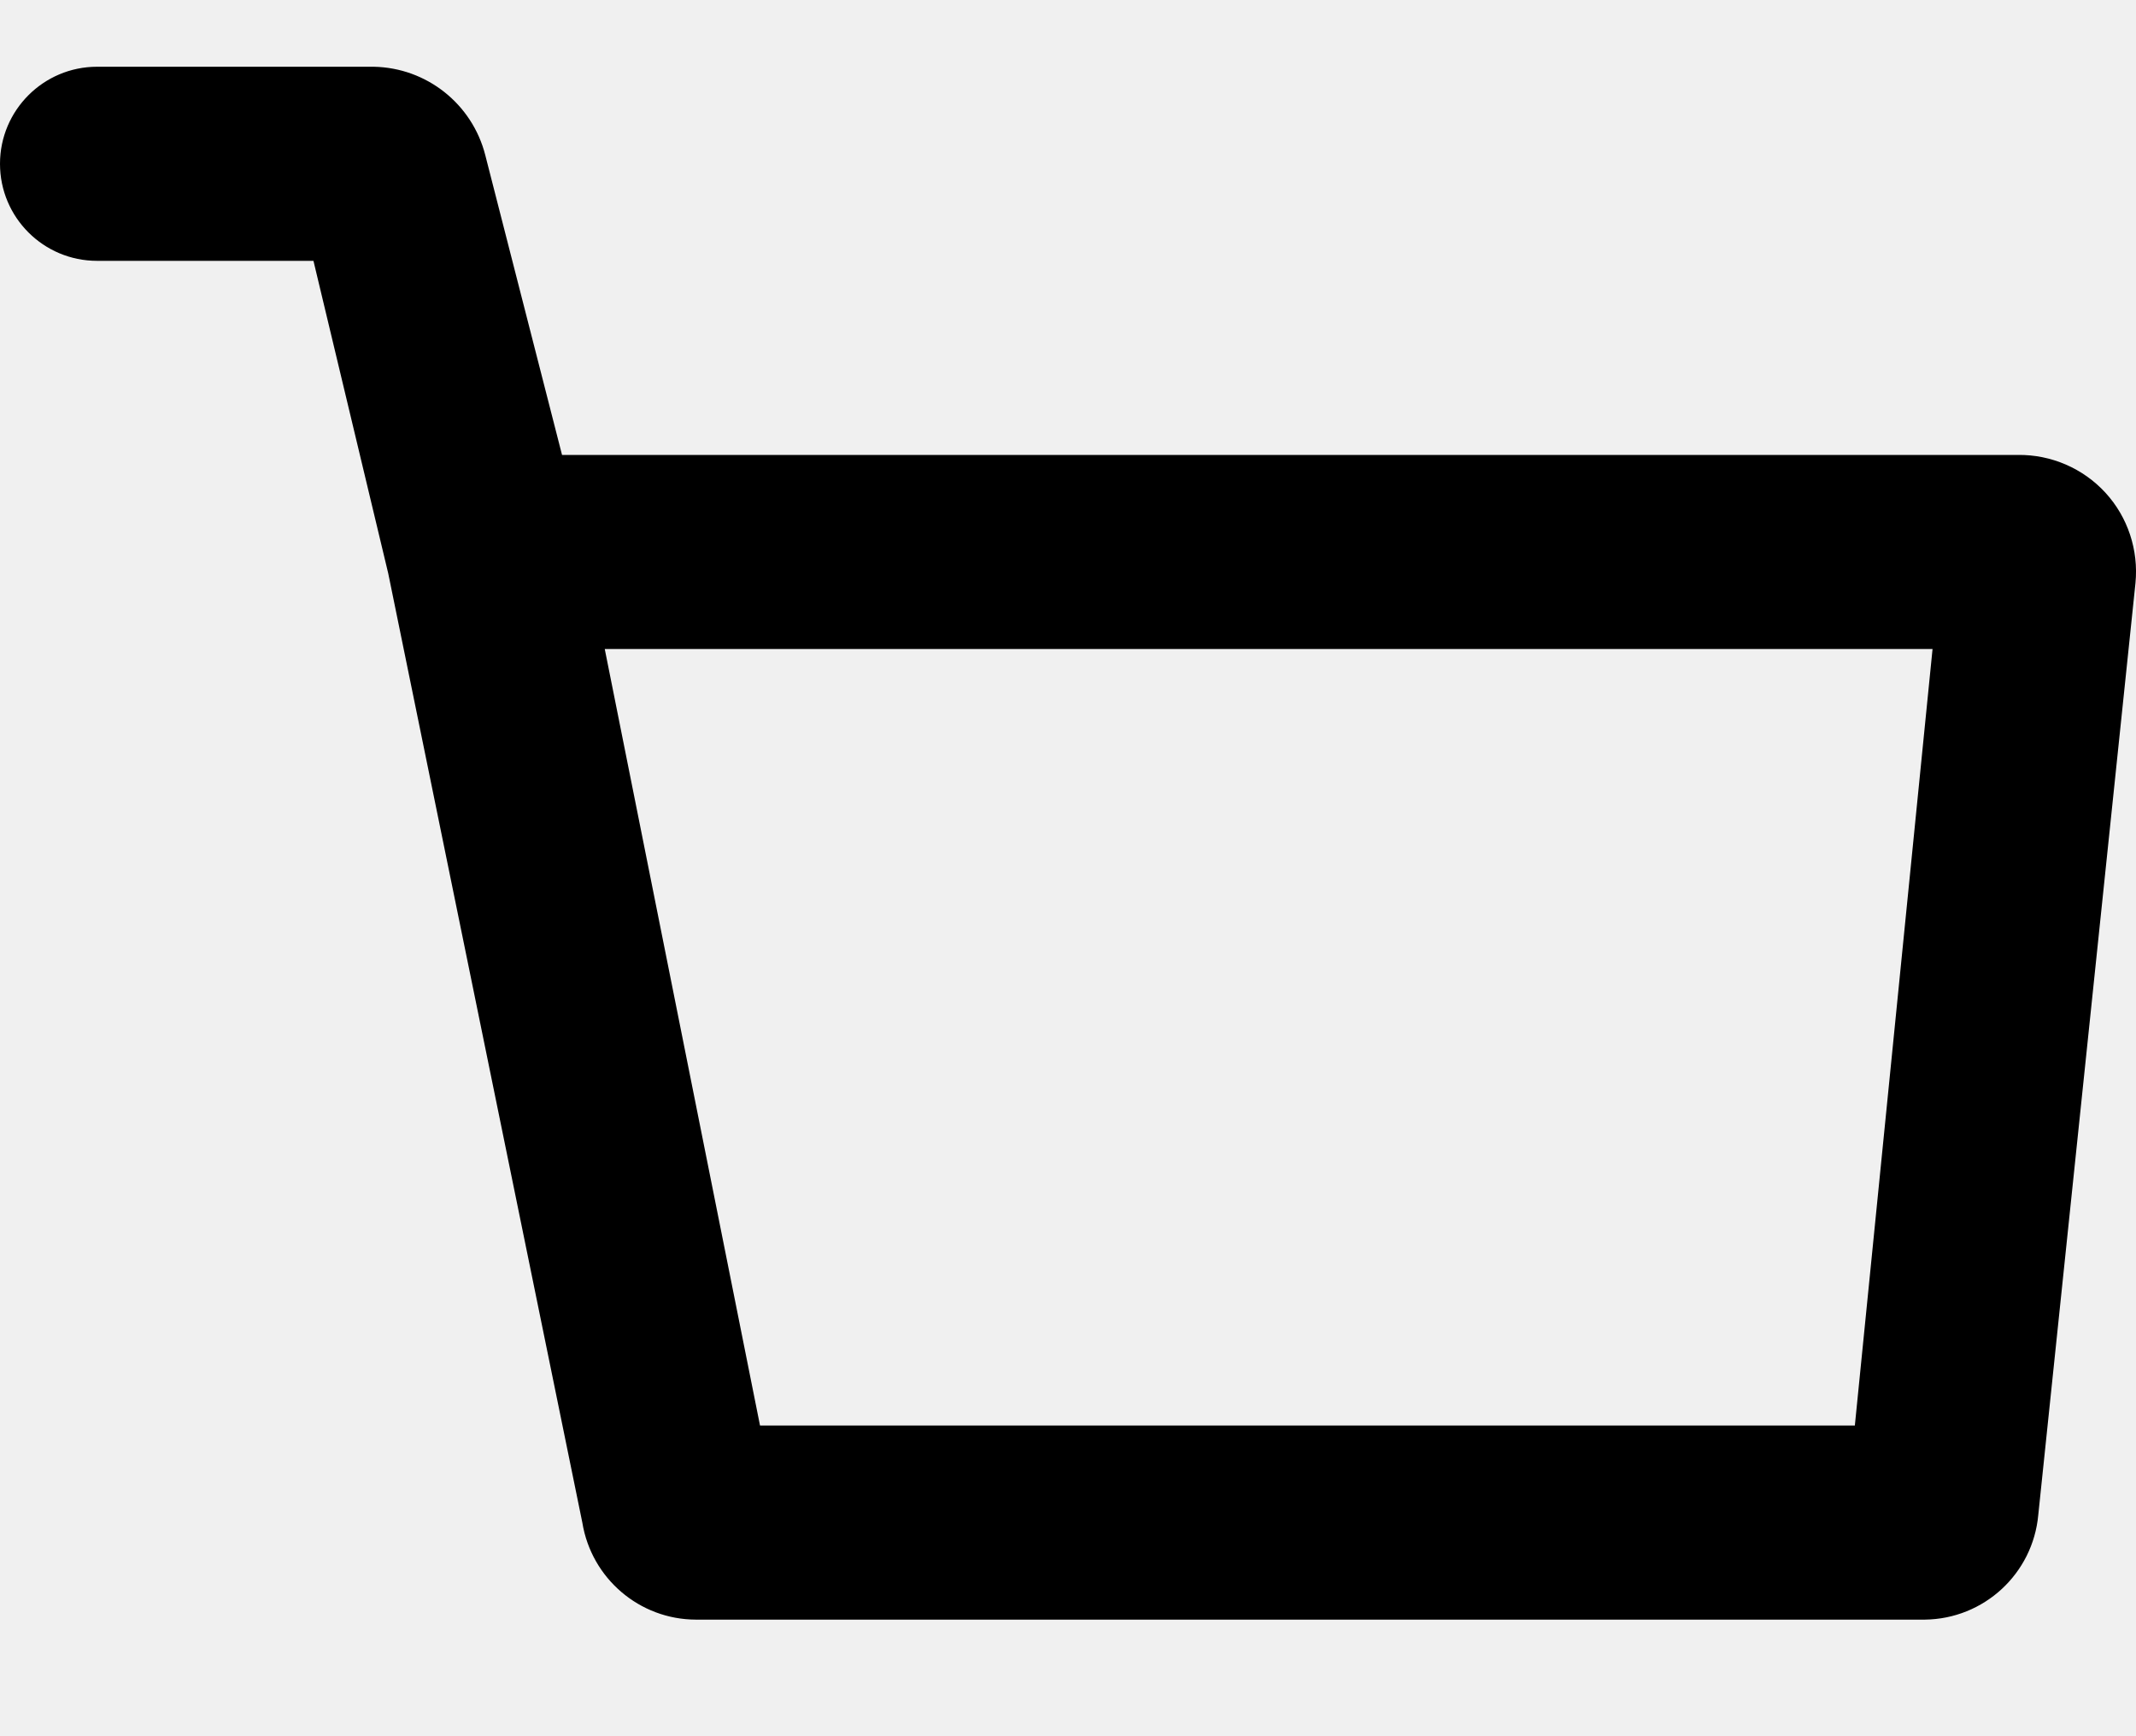
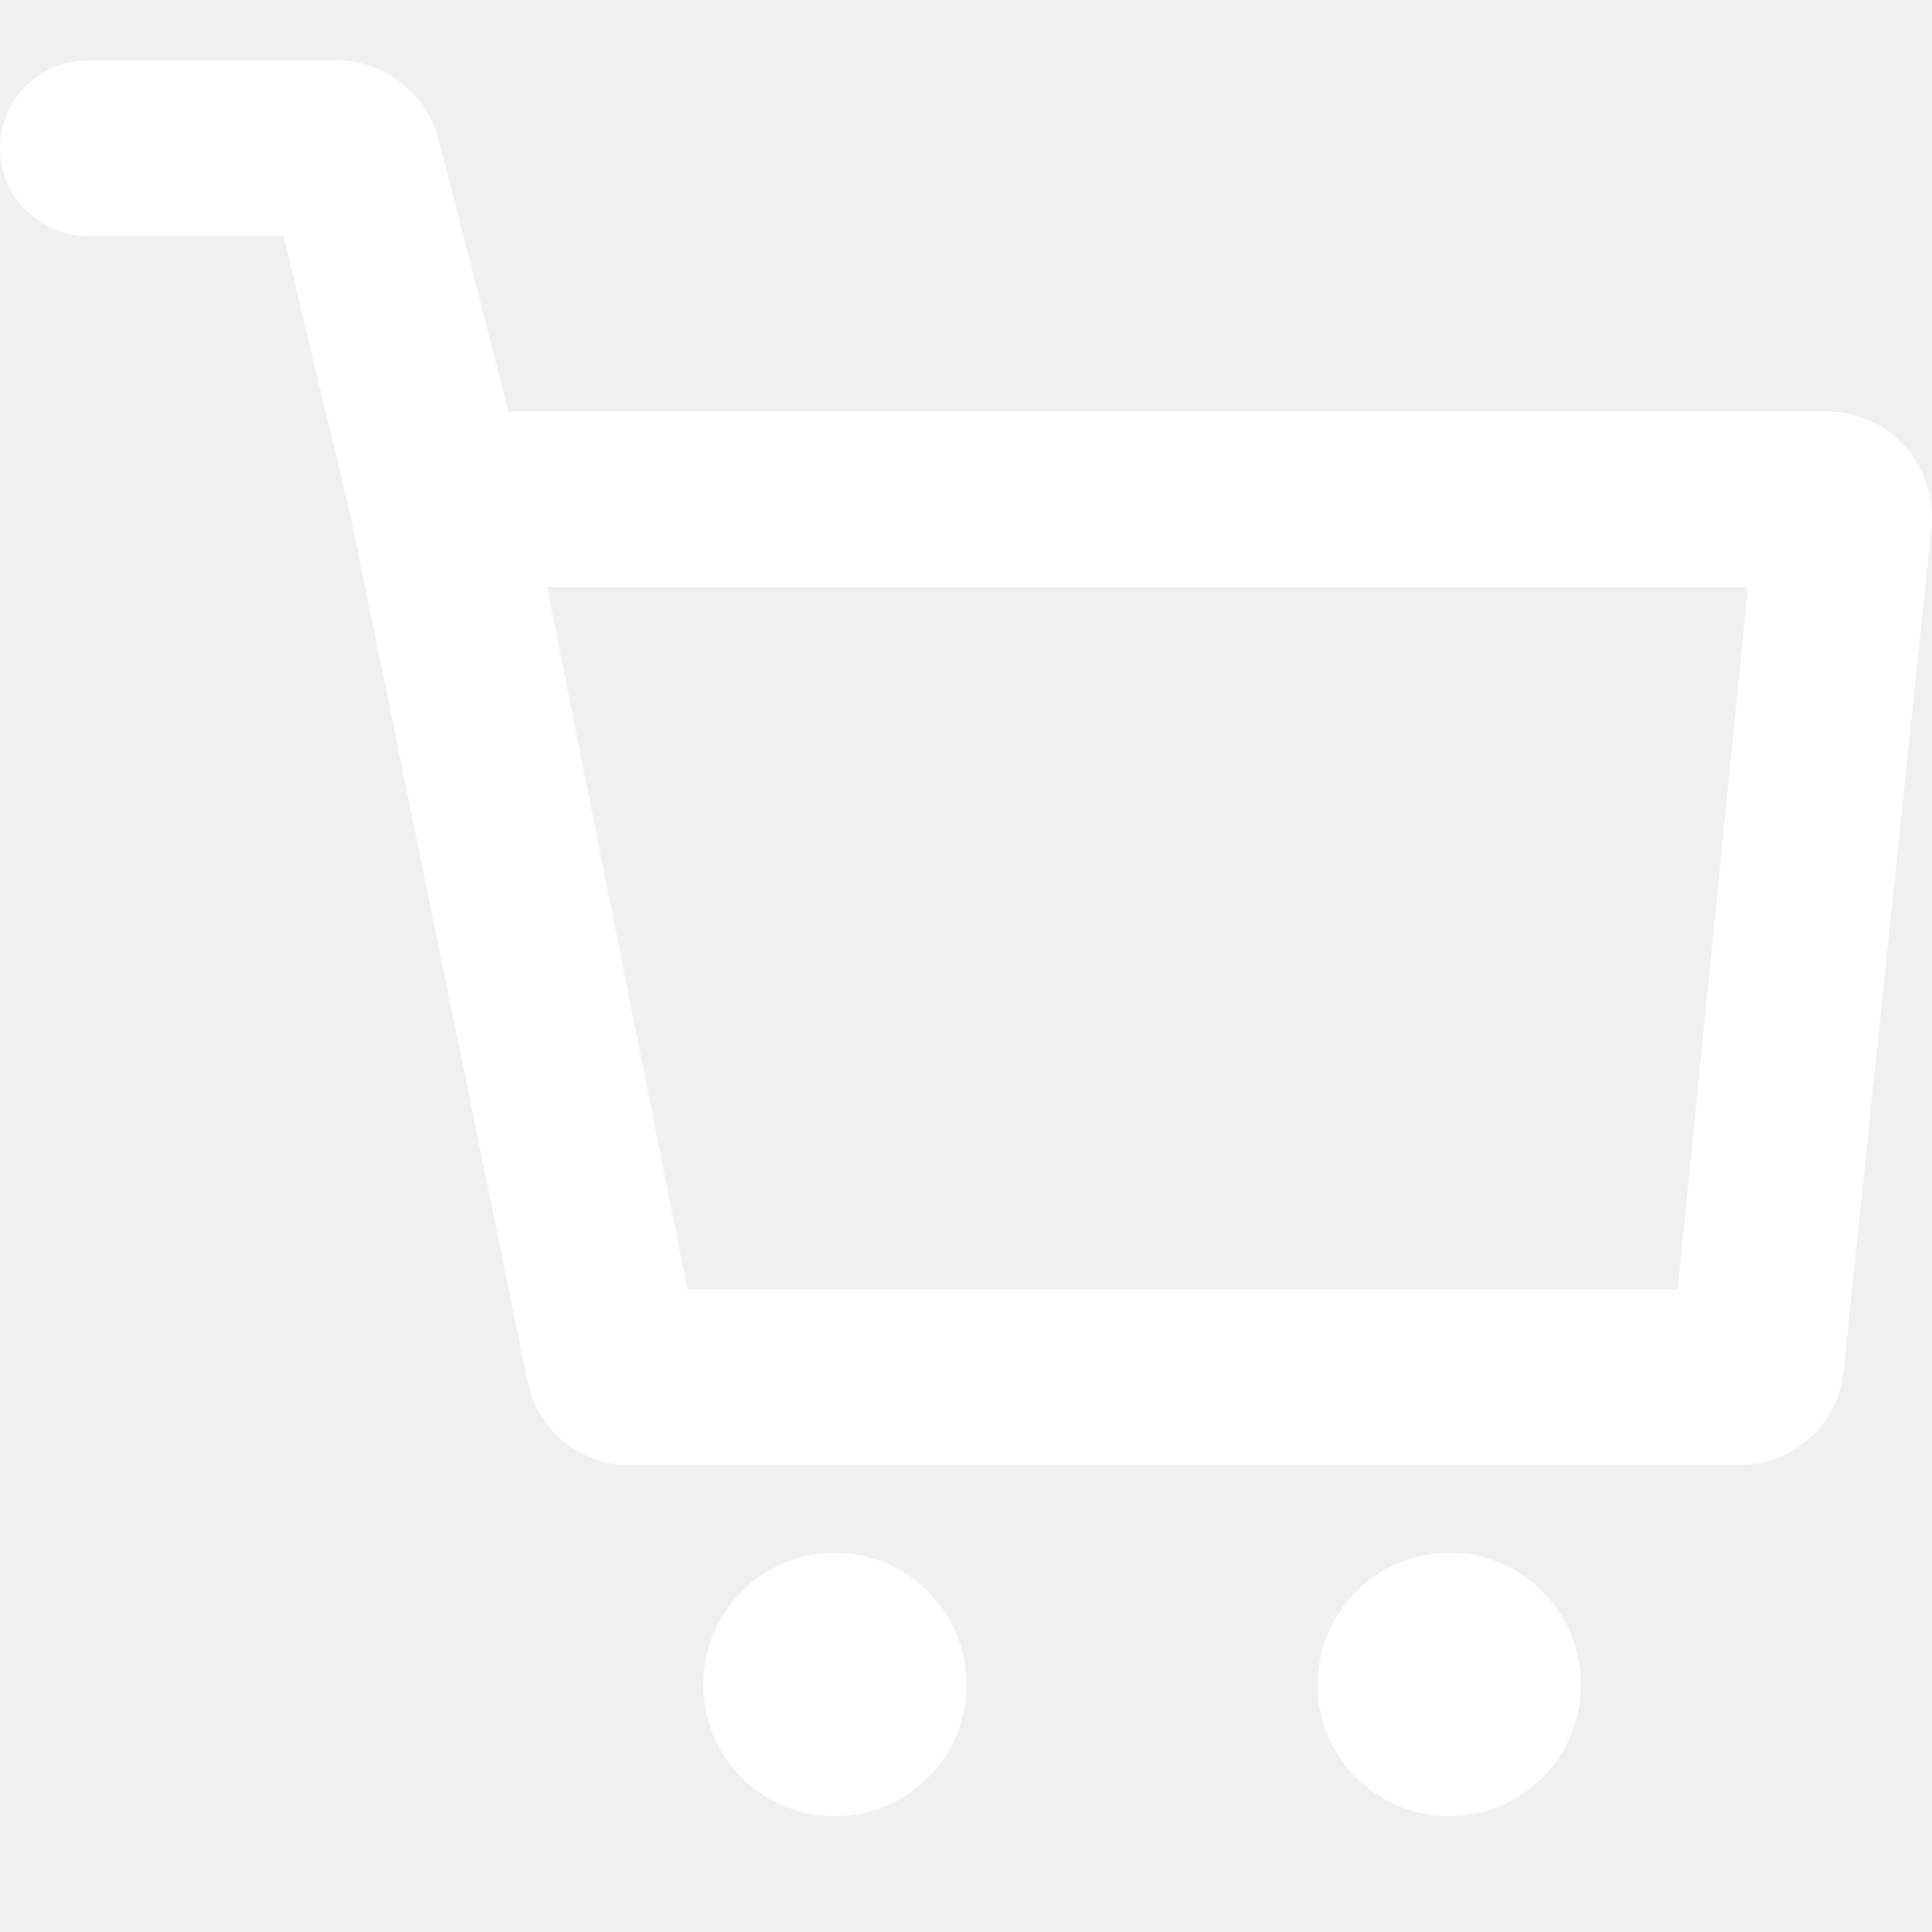
- <svg xmlns="http://www.w3.org/2000/svg" width="16" height="13" viewBox="0 0 16 13" fill="none">
-   <path fill-rule="evenodd" clip-rule="evenodd" d="M4.21 3.408H15.116C15.364 3.405 15.603 3.508 15.771 3.691C15.939 3.874 16.02 4.121 15.996 4.368L15.268 11.348C15.228 11.789 14.861 12.128 14.418 12.133H5.213C4.79 12.132 4.43 11.824 4.362 11.406L2.908 4.295L2.348 1.954H0.727C0.326 1.954 0 1.629 0 1.227C0 0.826 0.326 0.5 0.727 0.5H2.799C3.195 0.507 3.537 0.778 3.635 1.162L4.21 3.408ZM5.693 10.679H13.894L14.476 4.862H4.53L5.693 10.679Z" fill="currentColor" />
+ <svg xmlns="http://www.w3.org/2000/svg" width="16" height="16" viewBox="0 0 16 16" fill="none">
+   <path fill-rule="evenodd" clip-rule="evenodd" d="M4.21 3.408H15.116C15.364 3.405 15.603 3.508 15.771 3.691C15.939 3.874 16.02 4.121 15.996 4.368L15.268 11.348C15.228 11.789 14.861 12.128 14.418 12.133H5.213C4.79 12.132 4.43 11.824 4.362 11.406L2.908 4.295L2.348 1.954H0.727C0.326 1.954 0 1.629 0 1.227C0 0.826 0.326 0.5 0.727 0.5H2.799C3.195 0.507 3.537 0.778 3.635 1.162L4.21 3.408ZM5.693 10.679H13.894L14.476 4.862H4.53L5.693 10.679Z" fill="white" />
+   <path d="M6.915 15.041C7.517 15.041 8.005 14.553 8.005 13.951C8.005 13.348 7.517 12.86 6.915 12.86C6.312 12.86 5.824 13.348 5.824 13.951C5.824 14.553 6.312 15.041 6.915 15.041Z" fill="white" />
+   <path d="M12.003 15.041C12.605 15.041 13.093 14.553 13.093 13.951C13.093 13.348 12.605 12.86 12.003 12.86C11.4 12.86 10.912 13.348 10.912 13.951C10.912 14.553 11.4 15.041 12.003 15.041Z" fill="white" />
</svg>
